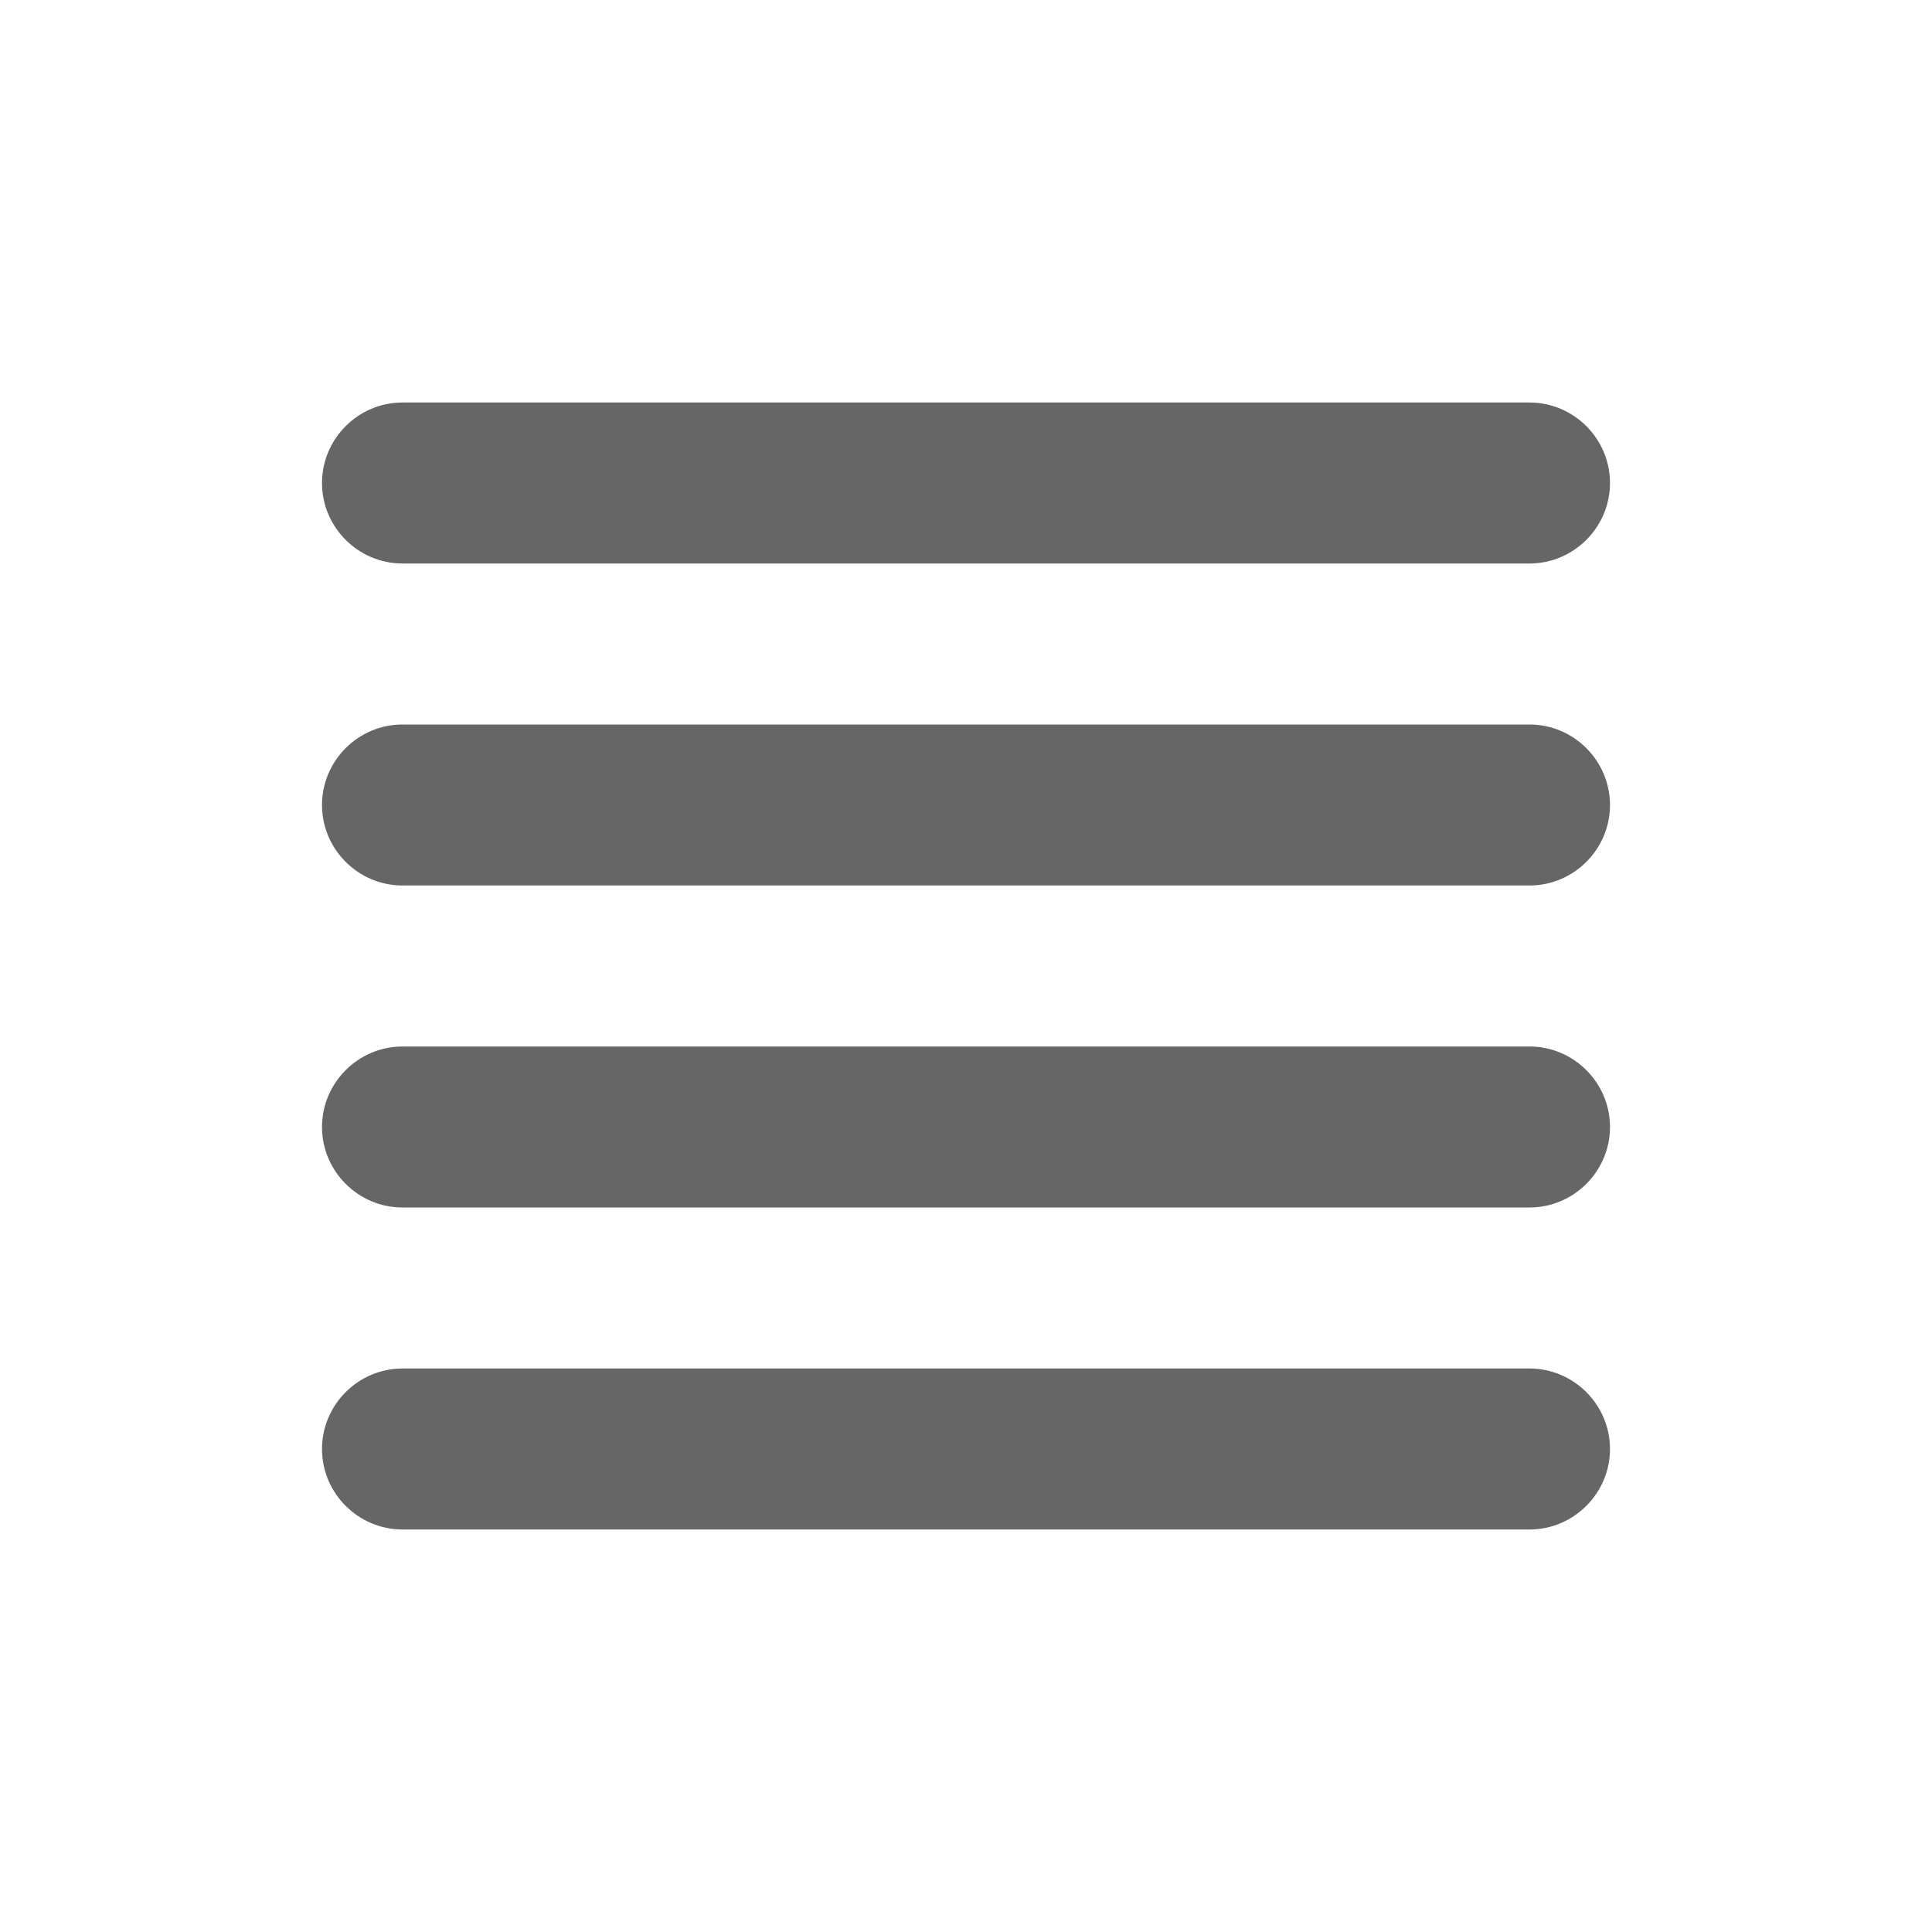
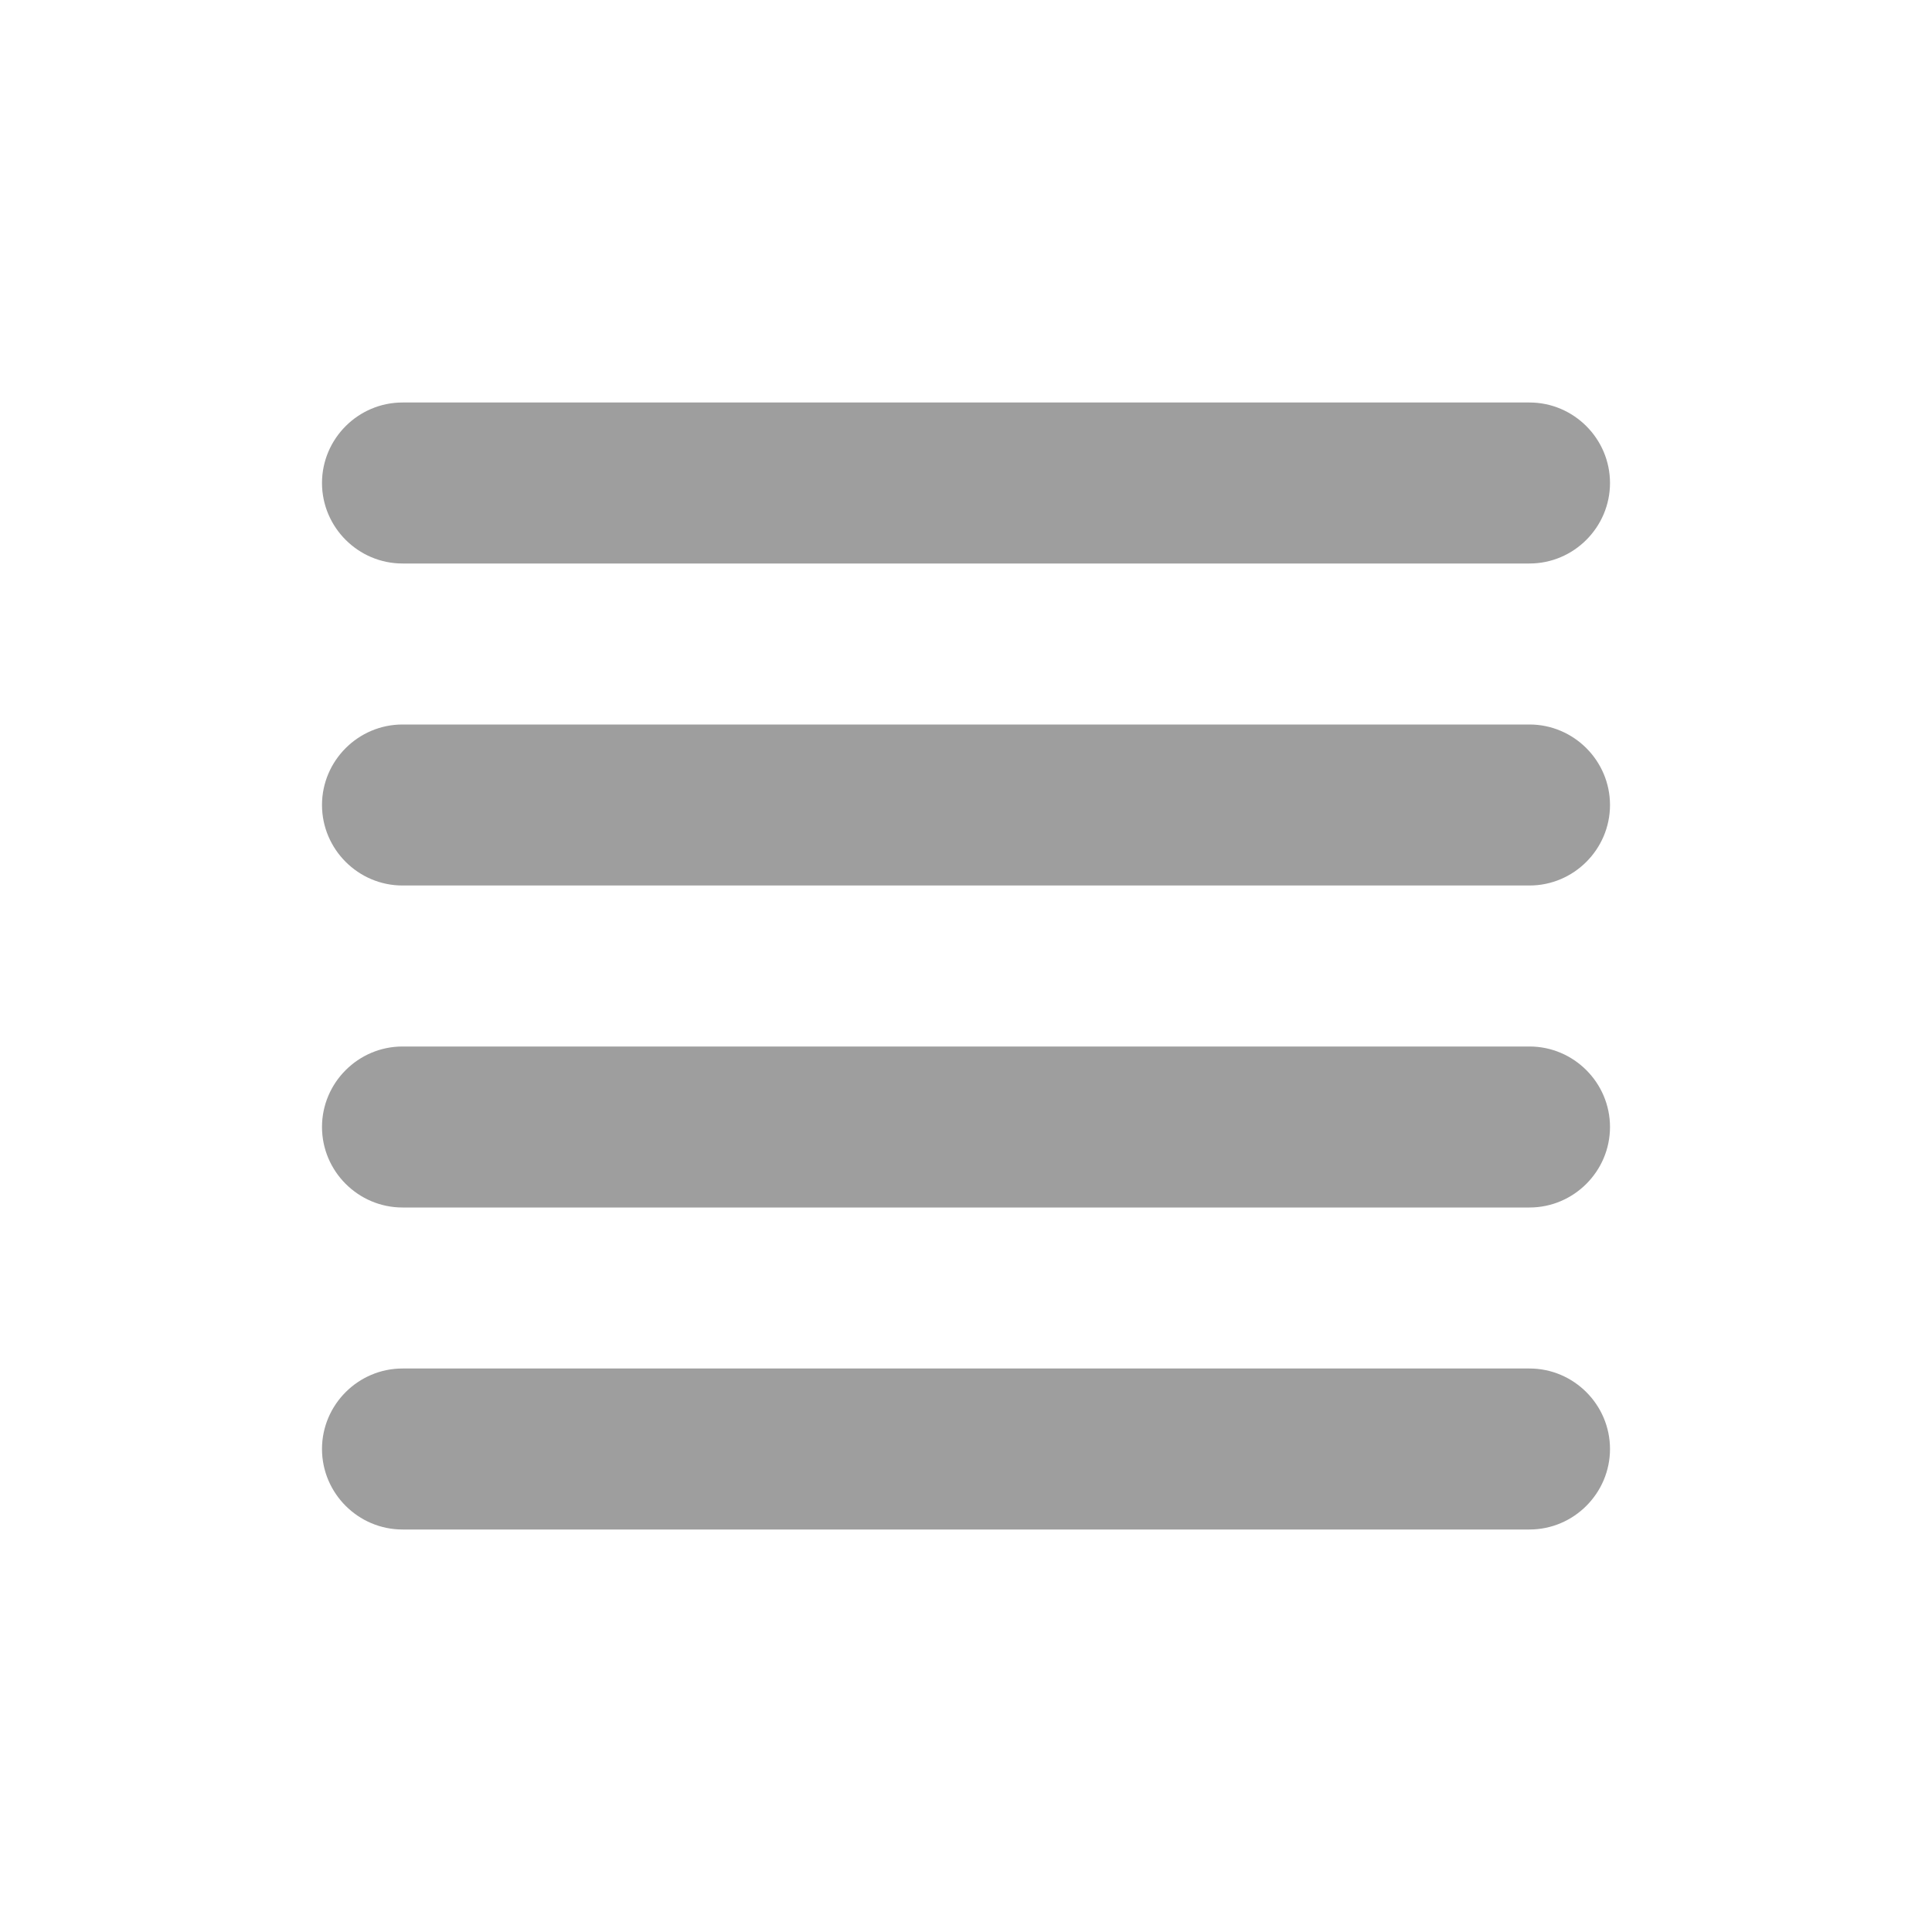
<svg xmlns="http://www.w3.org/2000/svg" width="24" height="24" viewBox="0 0 24 24" fill="none">
-   <path d="M5 15H19C19.55 15 20 14.55 20 14C20 13.45 19.55 13 19 13H5C4.45 13 4 13.45 4 14C4 14.55 4.45 15 5 15ZM5 19H19C19.55 19 20 18.55 20 18C20 17.45 19.55 17 19 17H5C4.45 17 4 17.45 4 18C4 18.55 4.45 19 5 19ZM5 11H19C19.55 11 20 10.55 20 10C20 9.45 19.55 9 19 9H5C4.45 9 4 9.45 4 10C4 10.55 4.45 11 5 11ZM4 6C4 6.55 4.45 7 5 7H19C19.55 7 20 6.55 20 6C20 5.45 19.55 5 19 5H5C4.45 5 4 5.45 4 6Z" fill="#666666" />
+   <path d="M5 15H19C19.55 15 20 14.55 20 14C20 13.45 19.55 13 19 13H5C4.45 13 4 13.45 4 14C4 14.55 4.45 15 5 15ZM5 19H19C19.55 19 20 18.55 20 18C20 17.45 19.55 17 19 17H5C4.45 17 4 17.45 4 18C4 18.55 4.45 19 5 19ZM5 11H19C19.55 11 20 10.55 20 10C20 9.45 19.55 9 19 9H5C4.45 9 4 9.45 4 10C4 10.55 4.45 11 5 11ZM4 6C4 6.55 4.45 7 5 7H19C19.55 7 20 6.55 20 6C20 5.45 19.55 5 19 5H5C4.45 5 4 5.45 4 6Z" fill="#9E9E9E" />
</svg>
